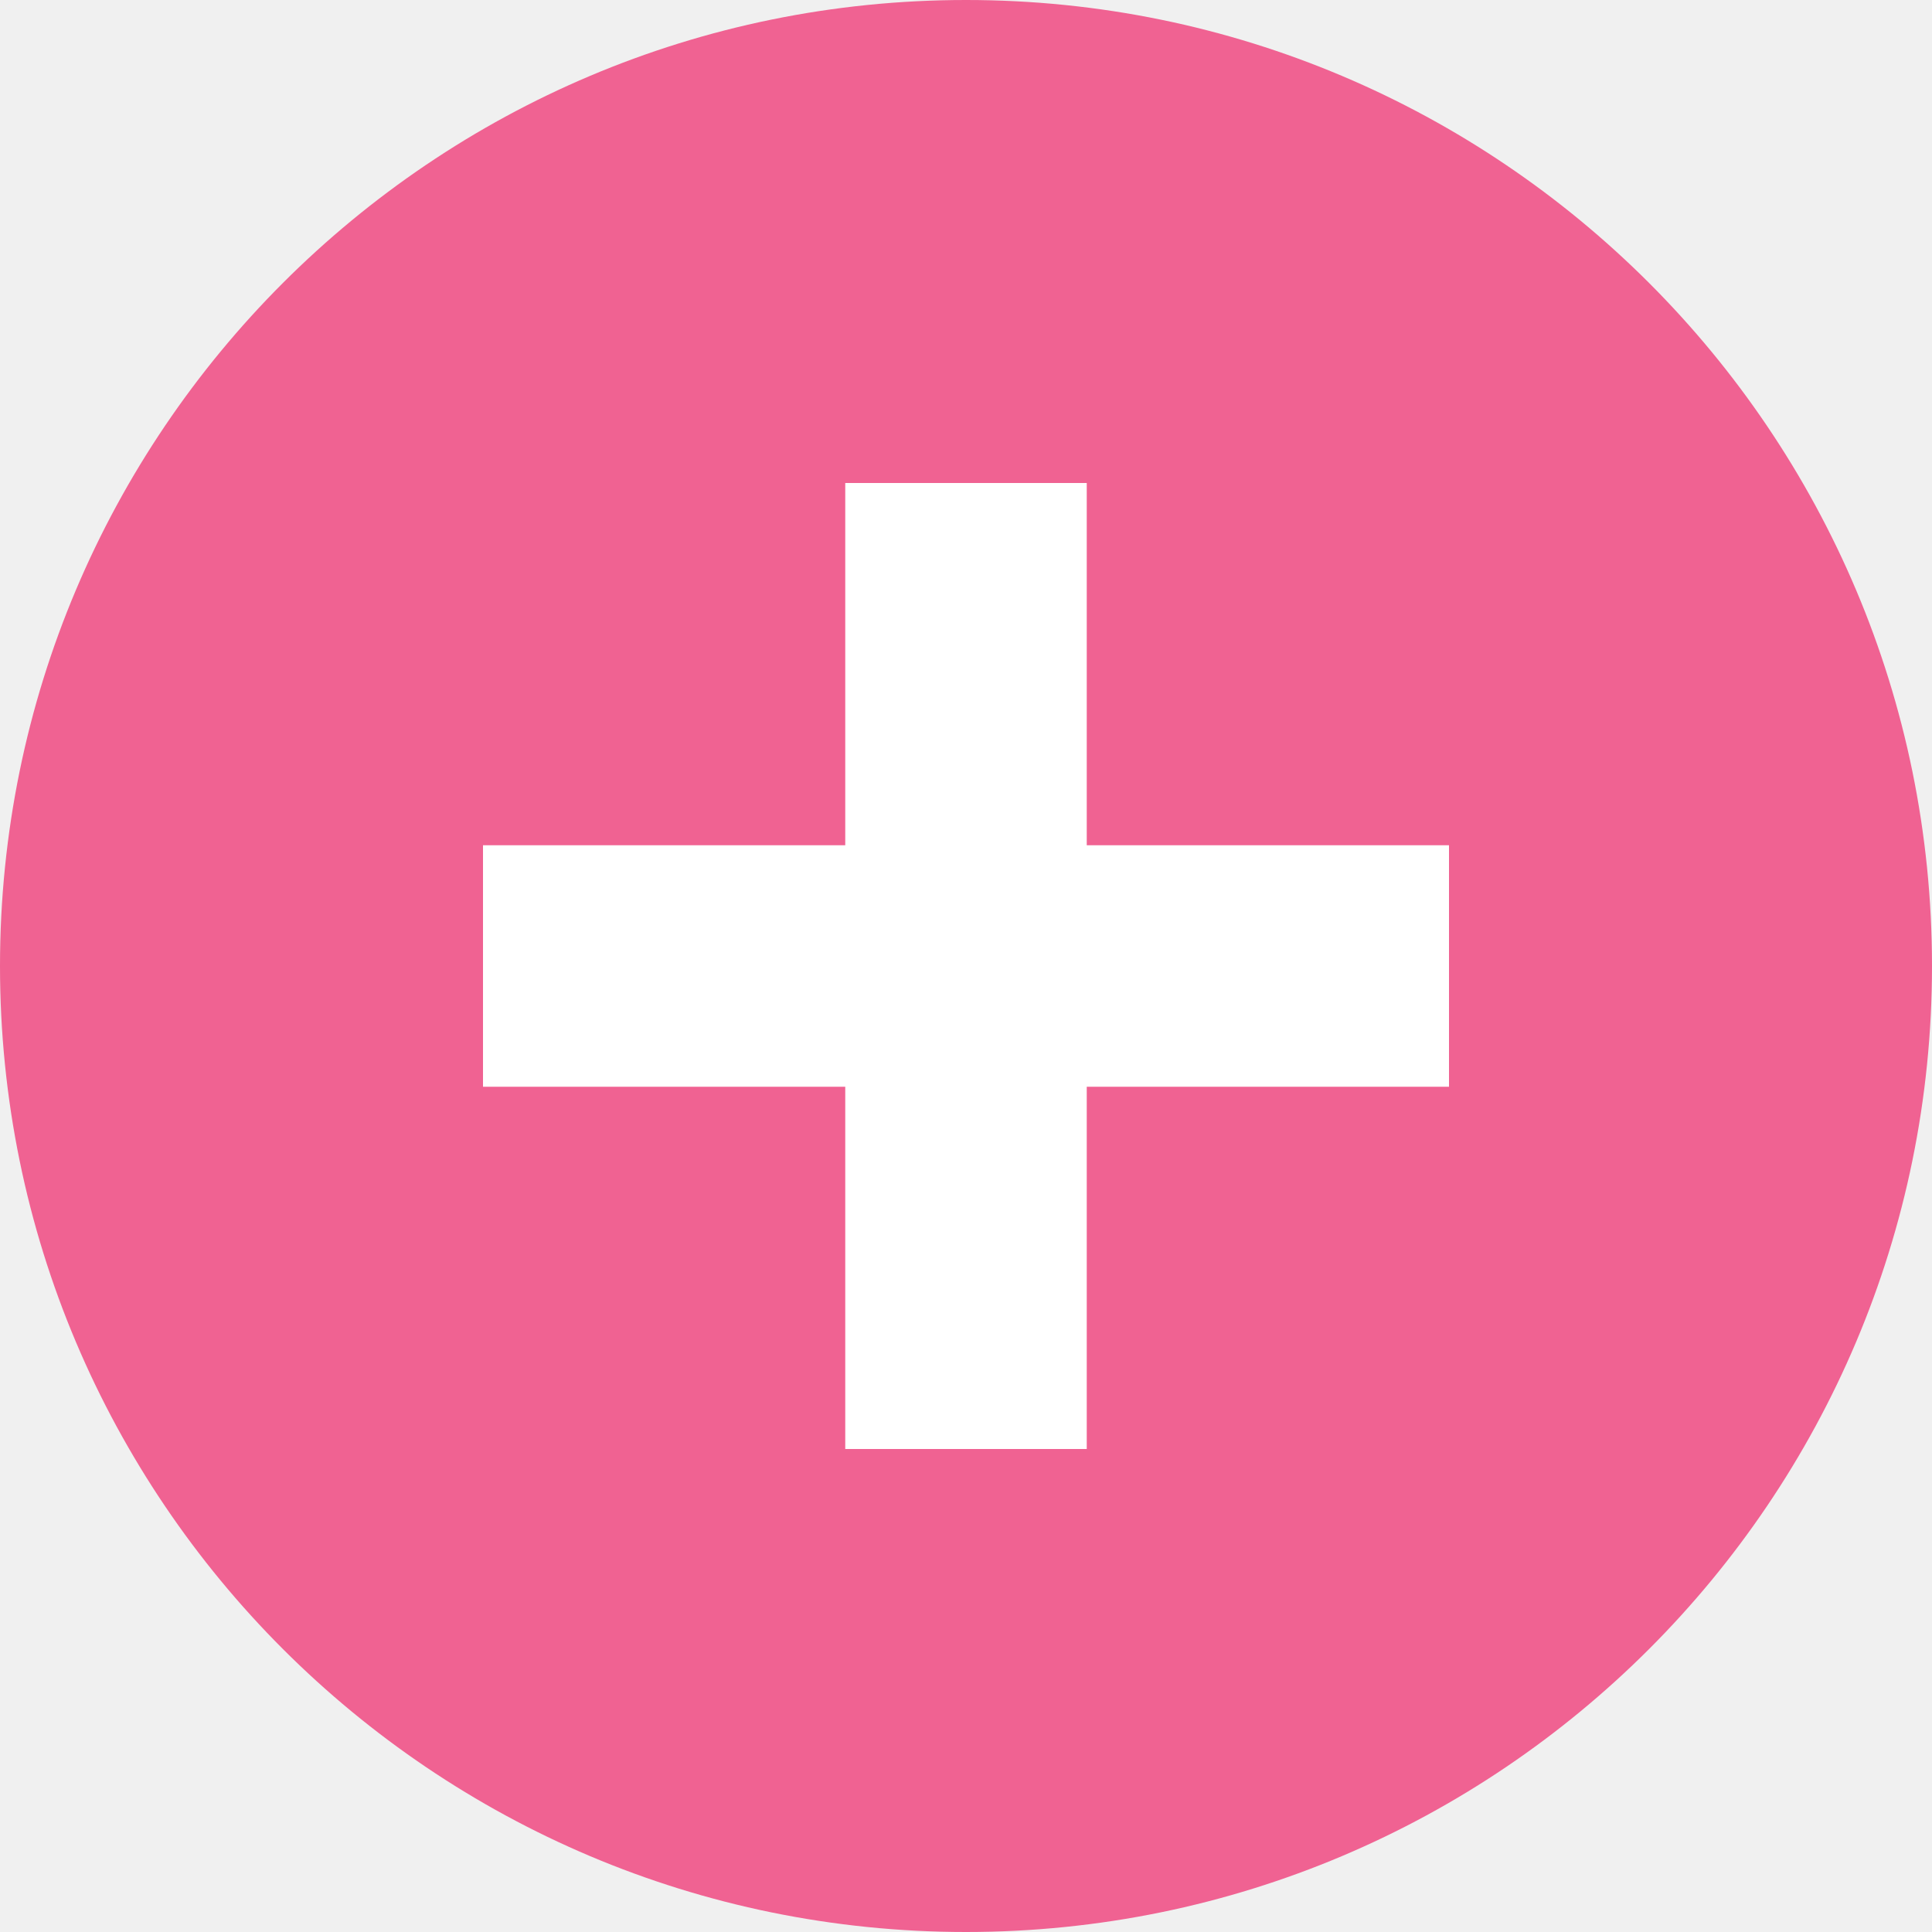
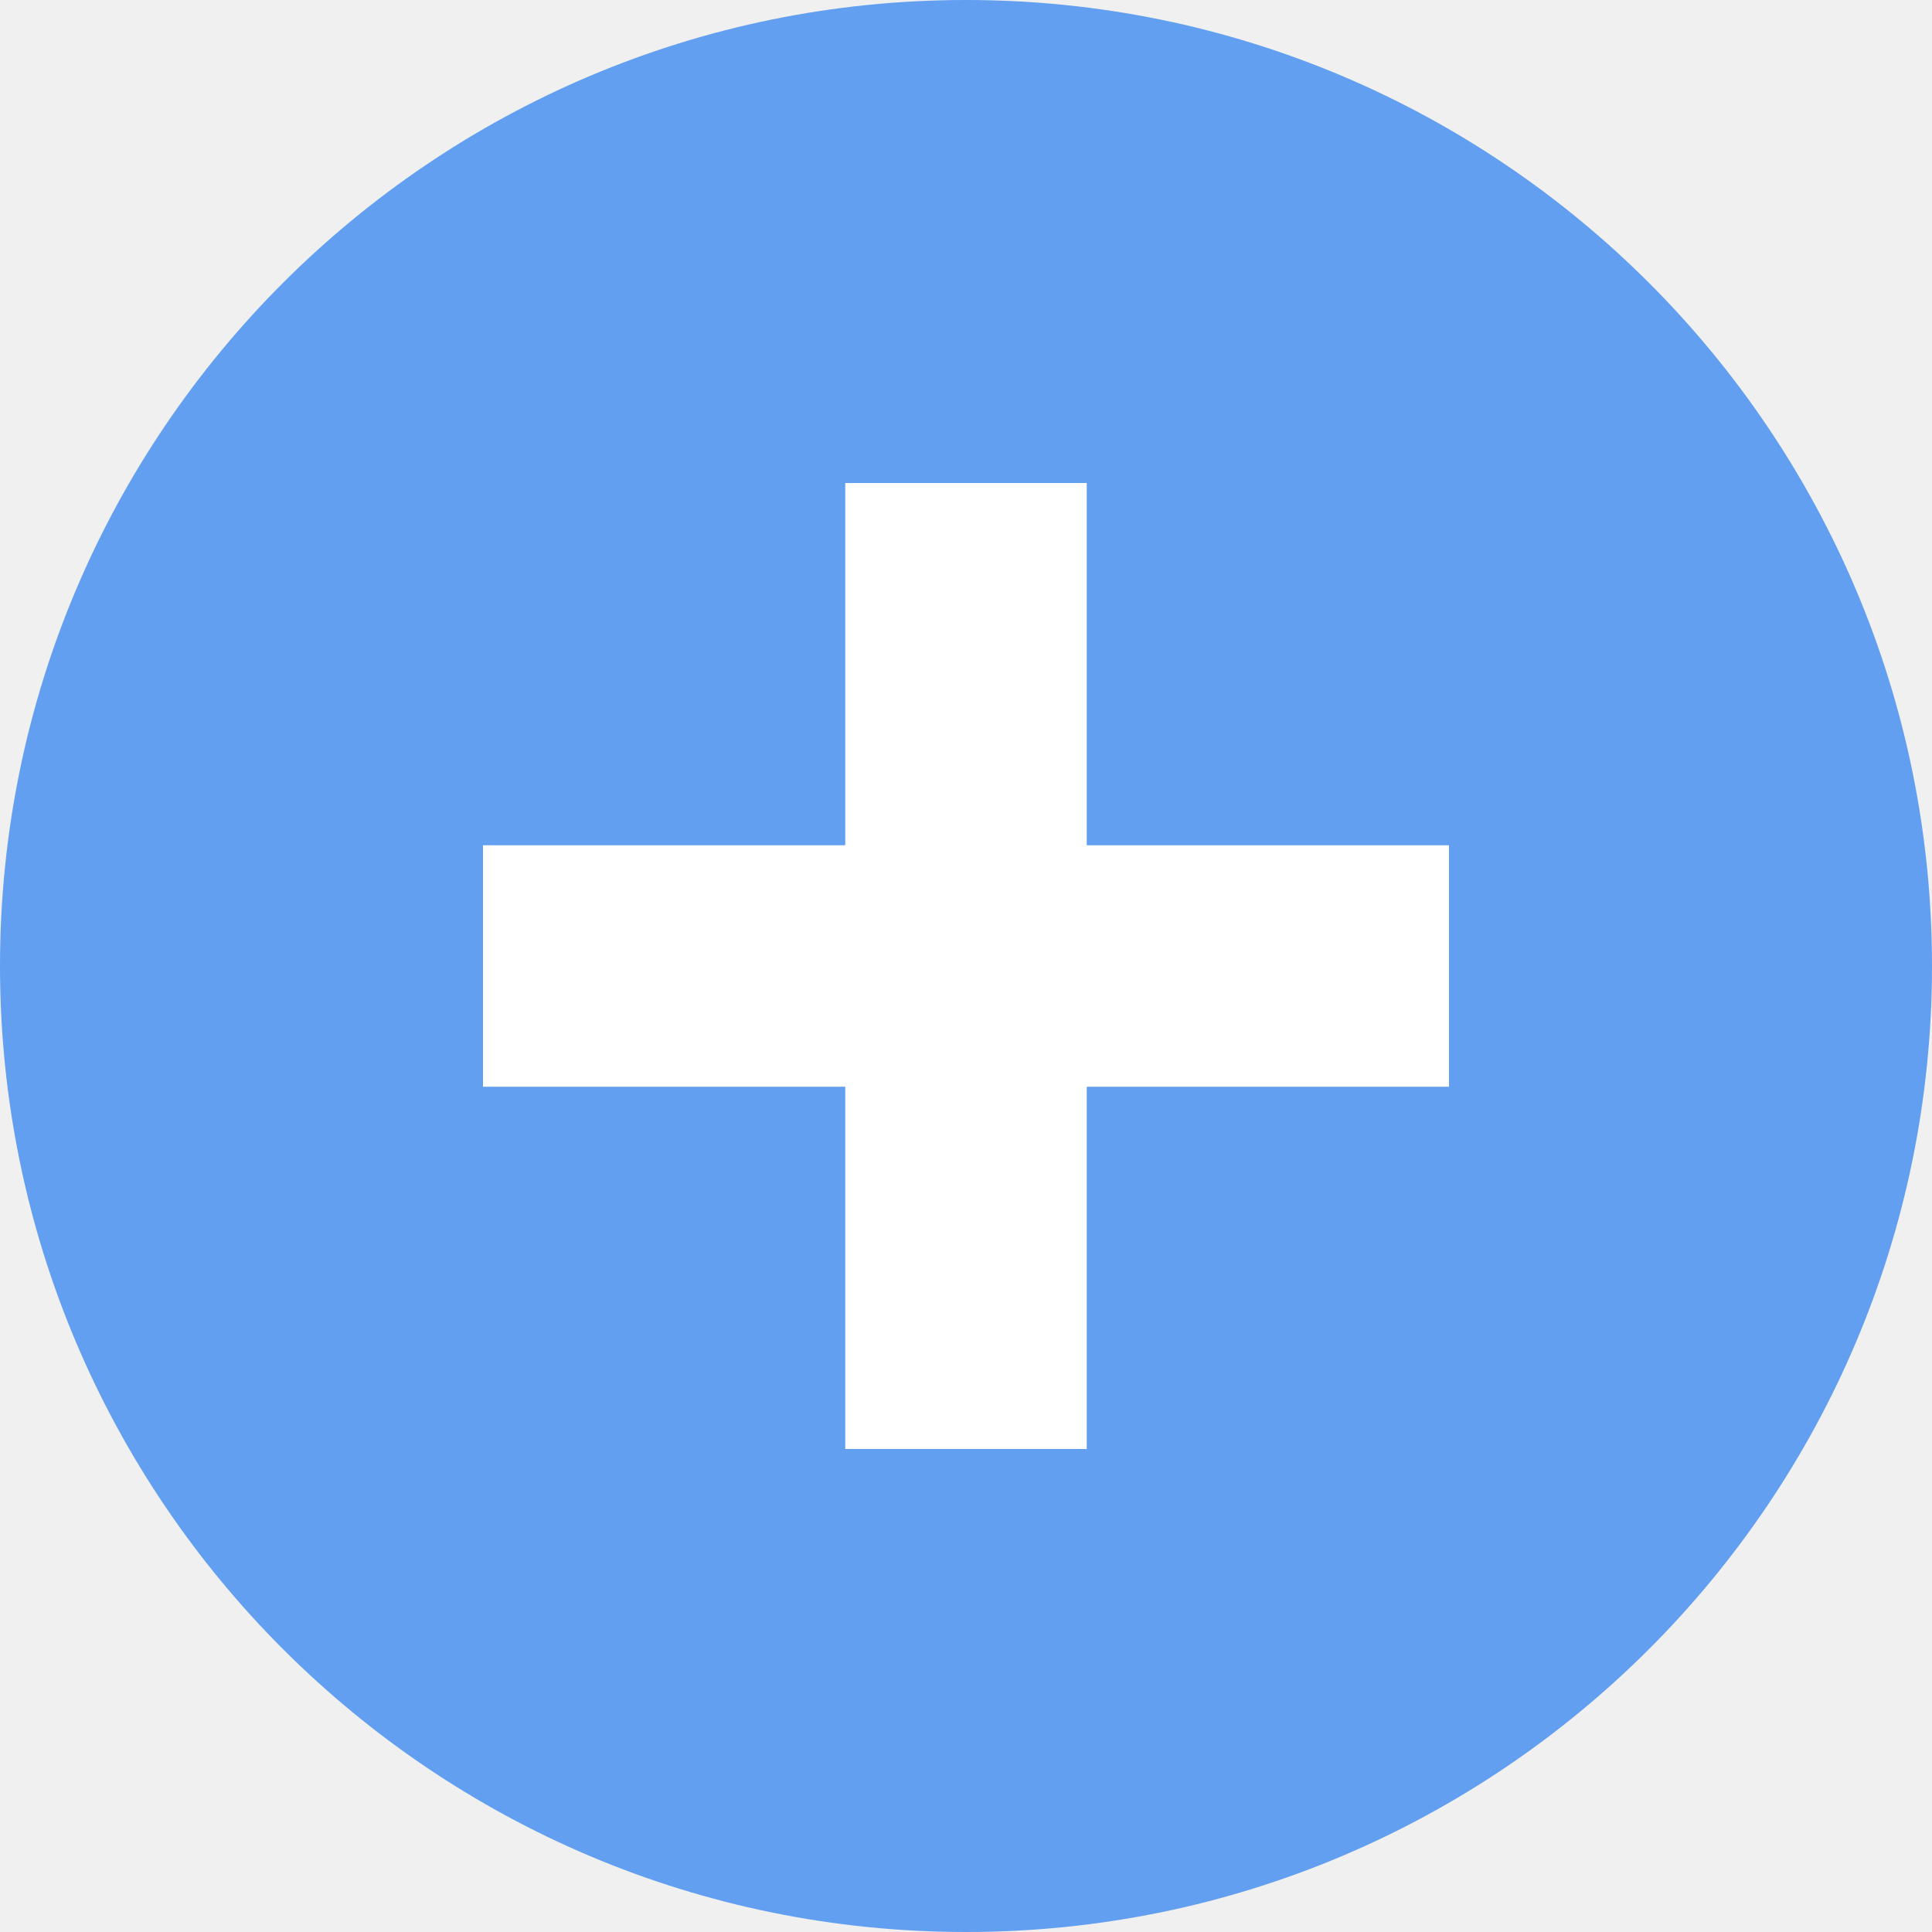
<svg xmlns="http://www.w3.org/2000/svg" width="16" height="16" version="1.1" viewBox="0 0 16 16">
  <g transform="translate(0 -1036.4)">
-     <circle cx="8" cy="1044.4" r="8" fill="#F06292" />
+     <circle cx="8" cy="1044.4" r="8" fill="#629FF0" />
    <path transform="translate(0 1036.4)" d="m7 4v3h-3v2h3v3h2v-3h3v-2h-3v-3h-2z" fill="#ffffff" />
  </g>
</svg>
